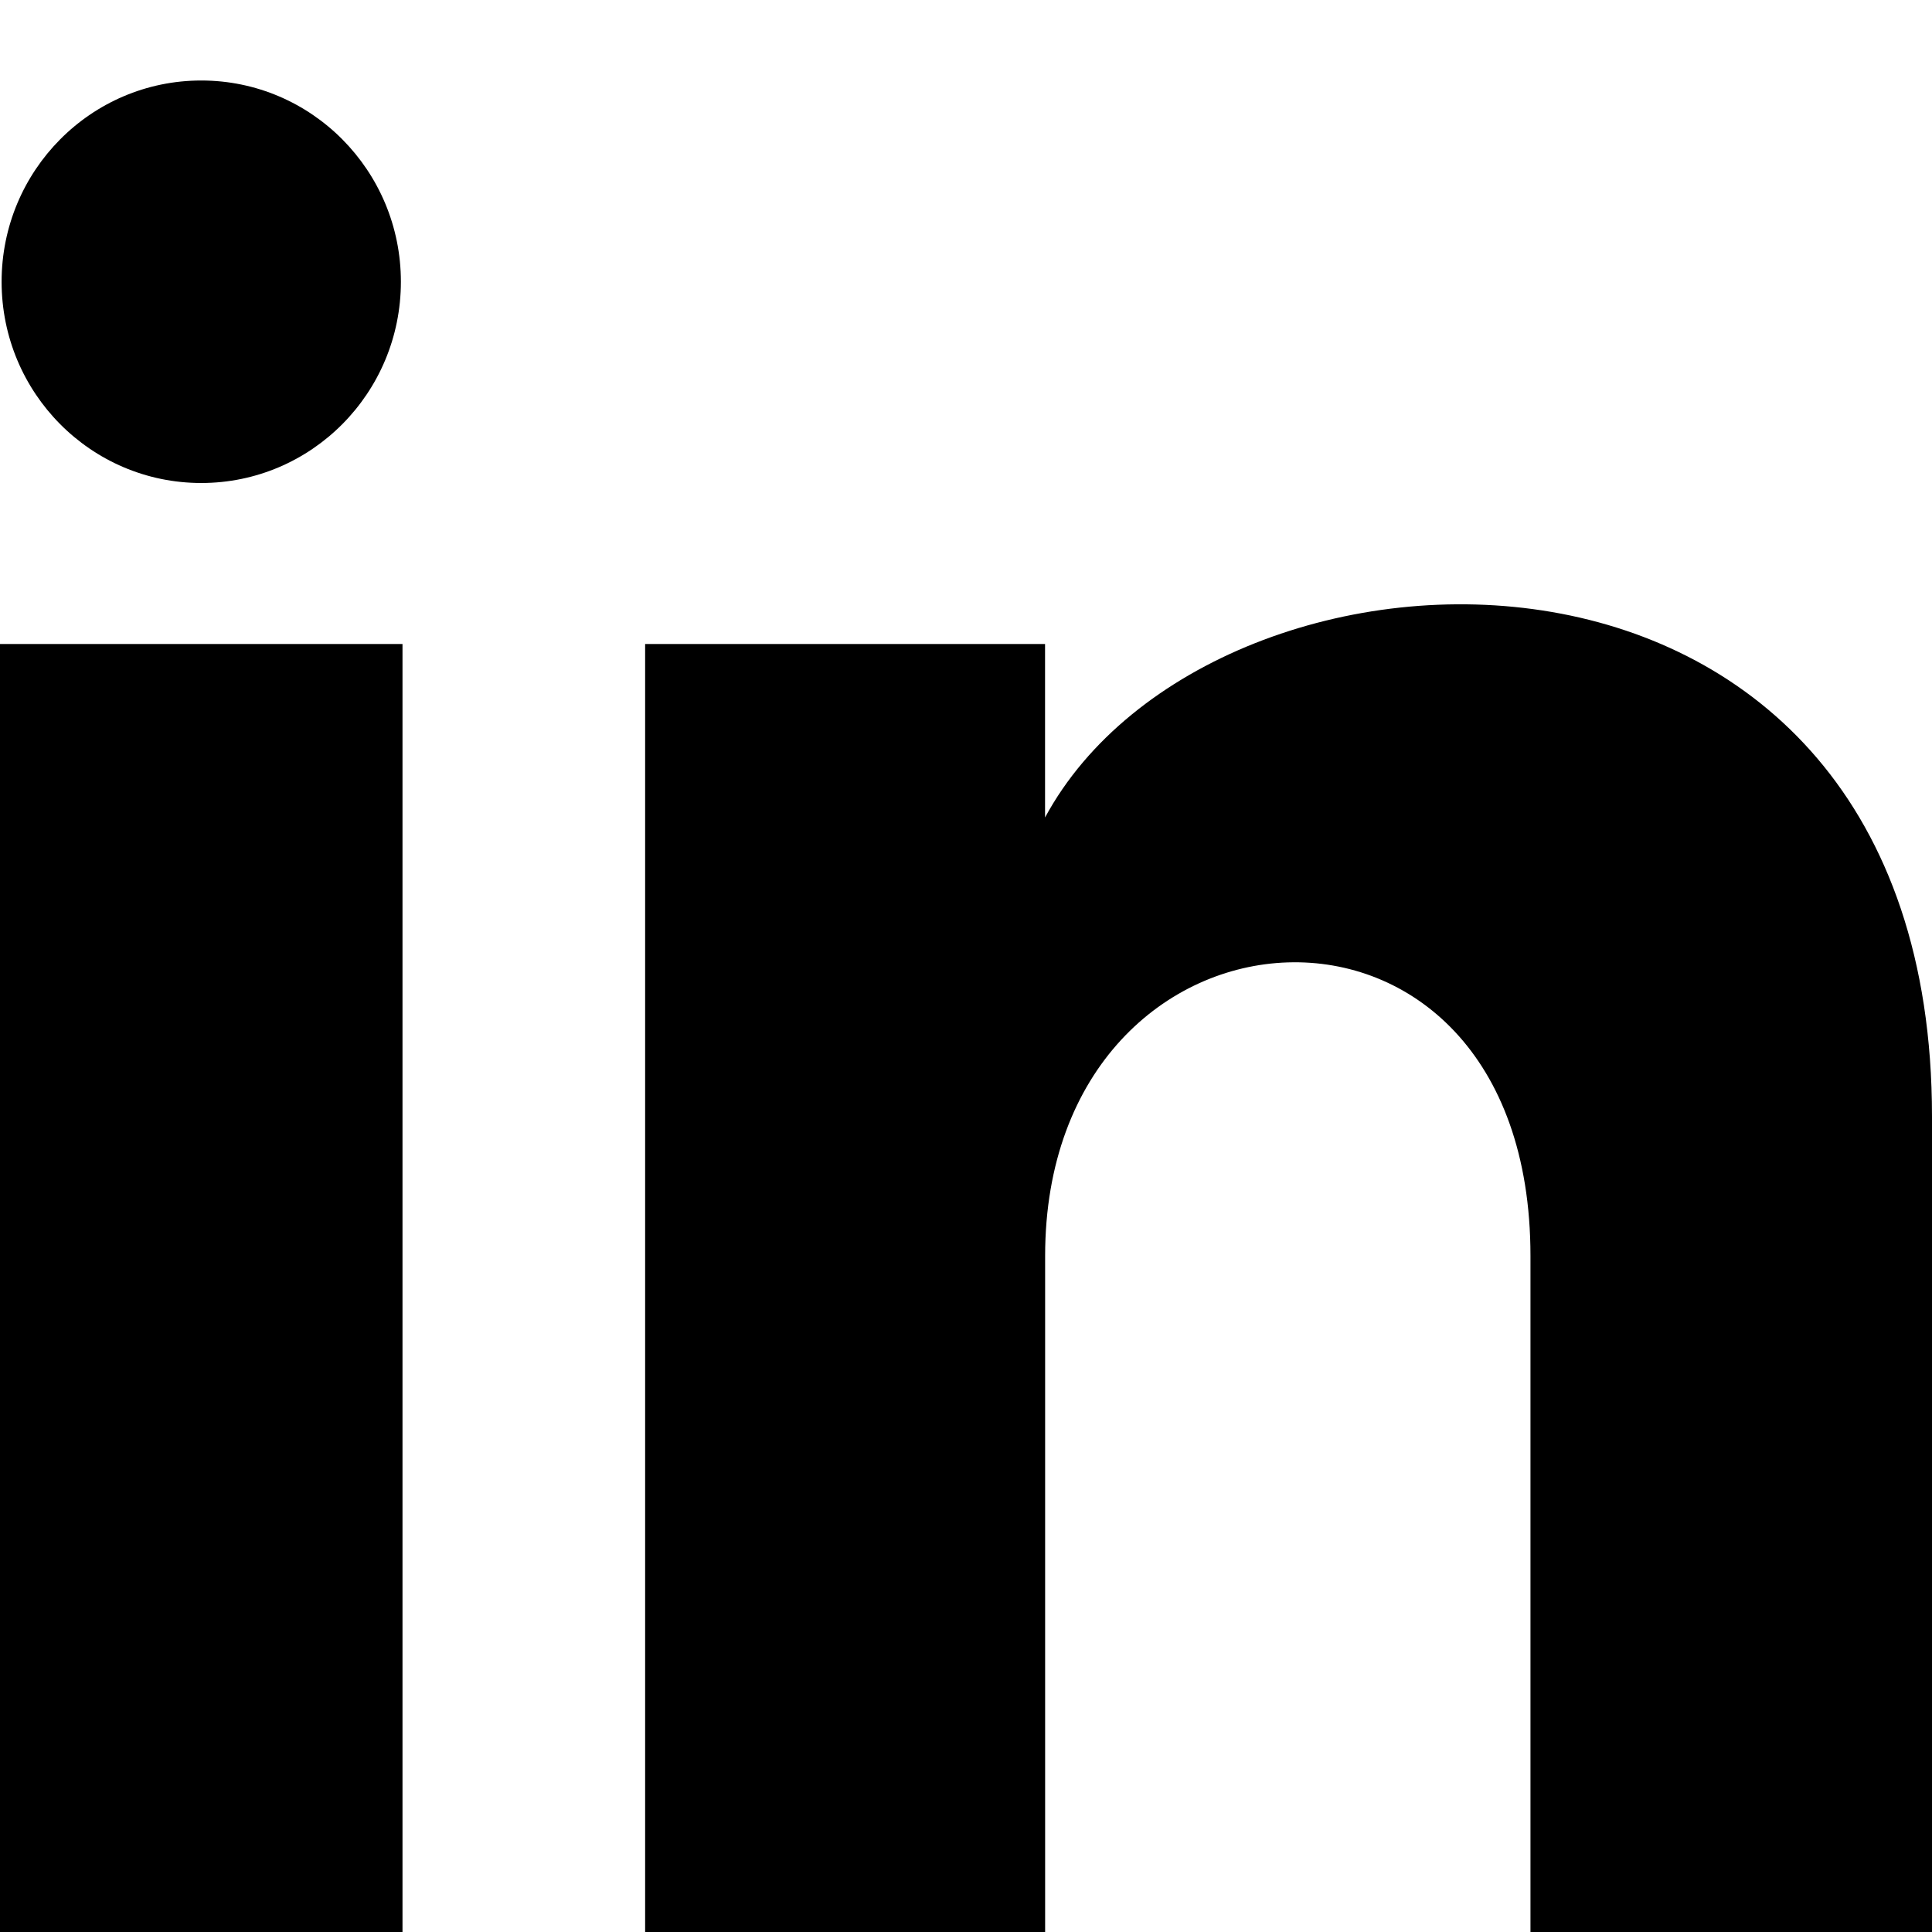
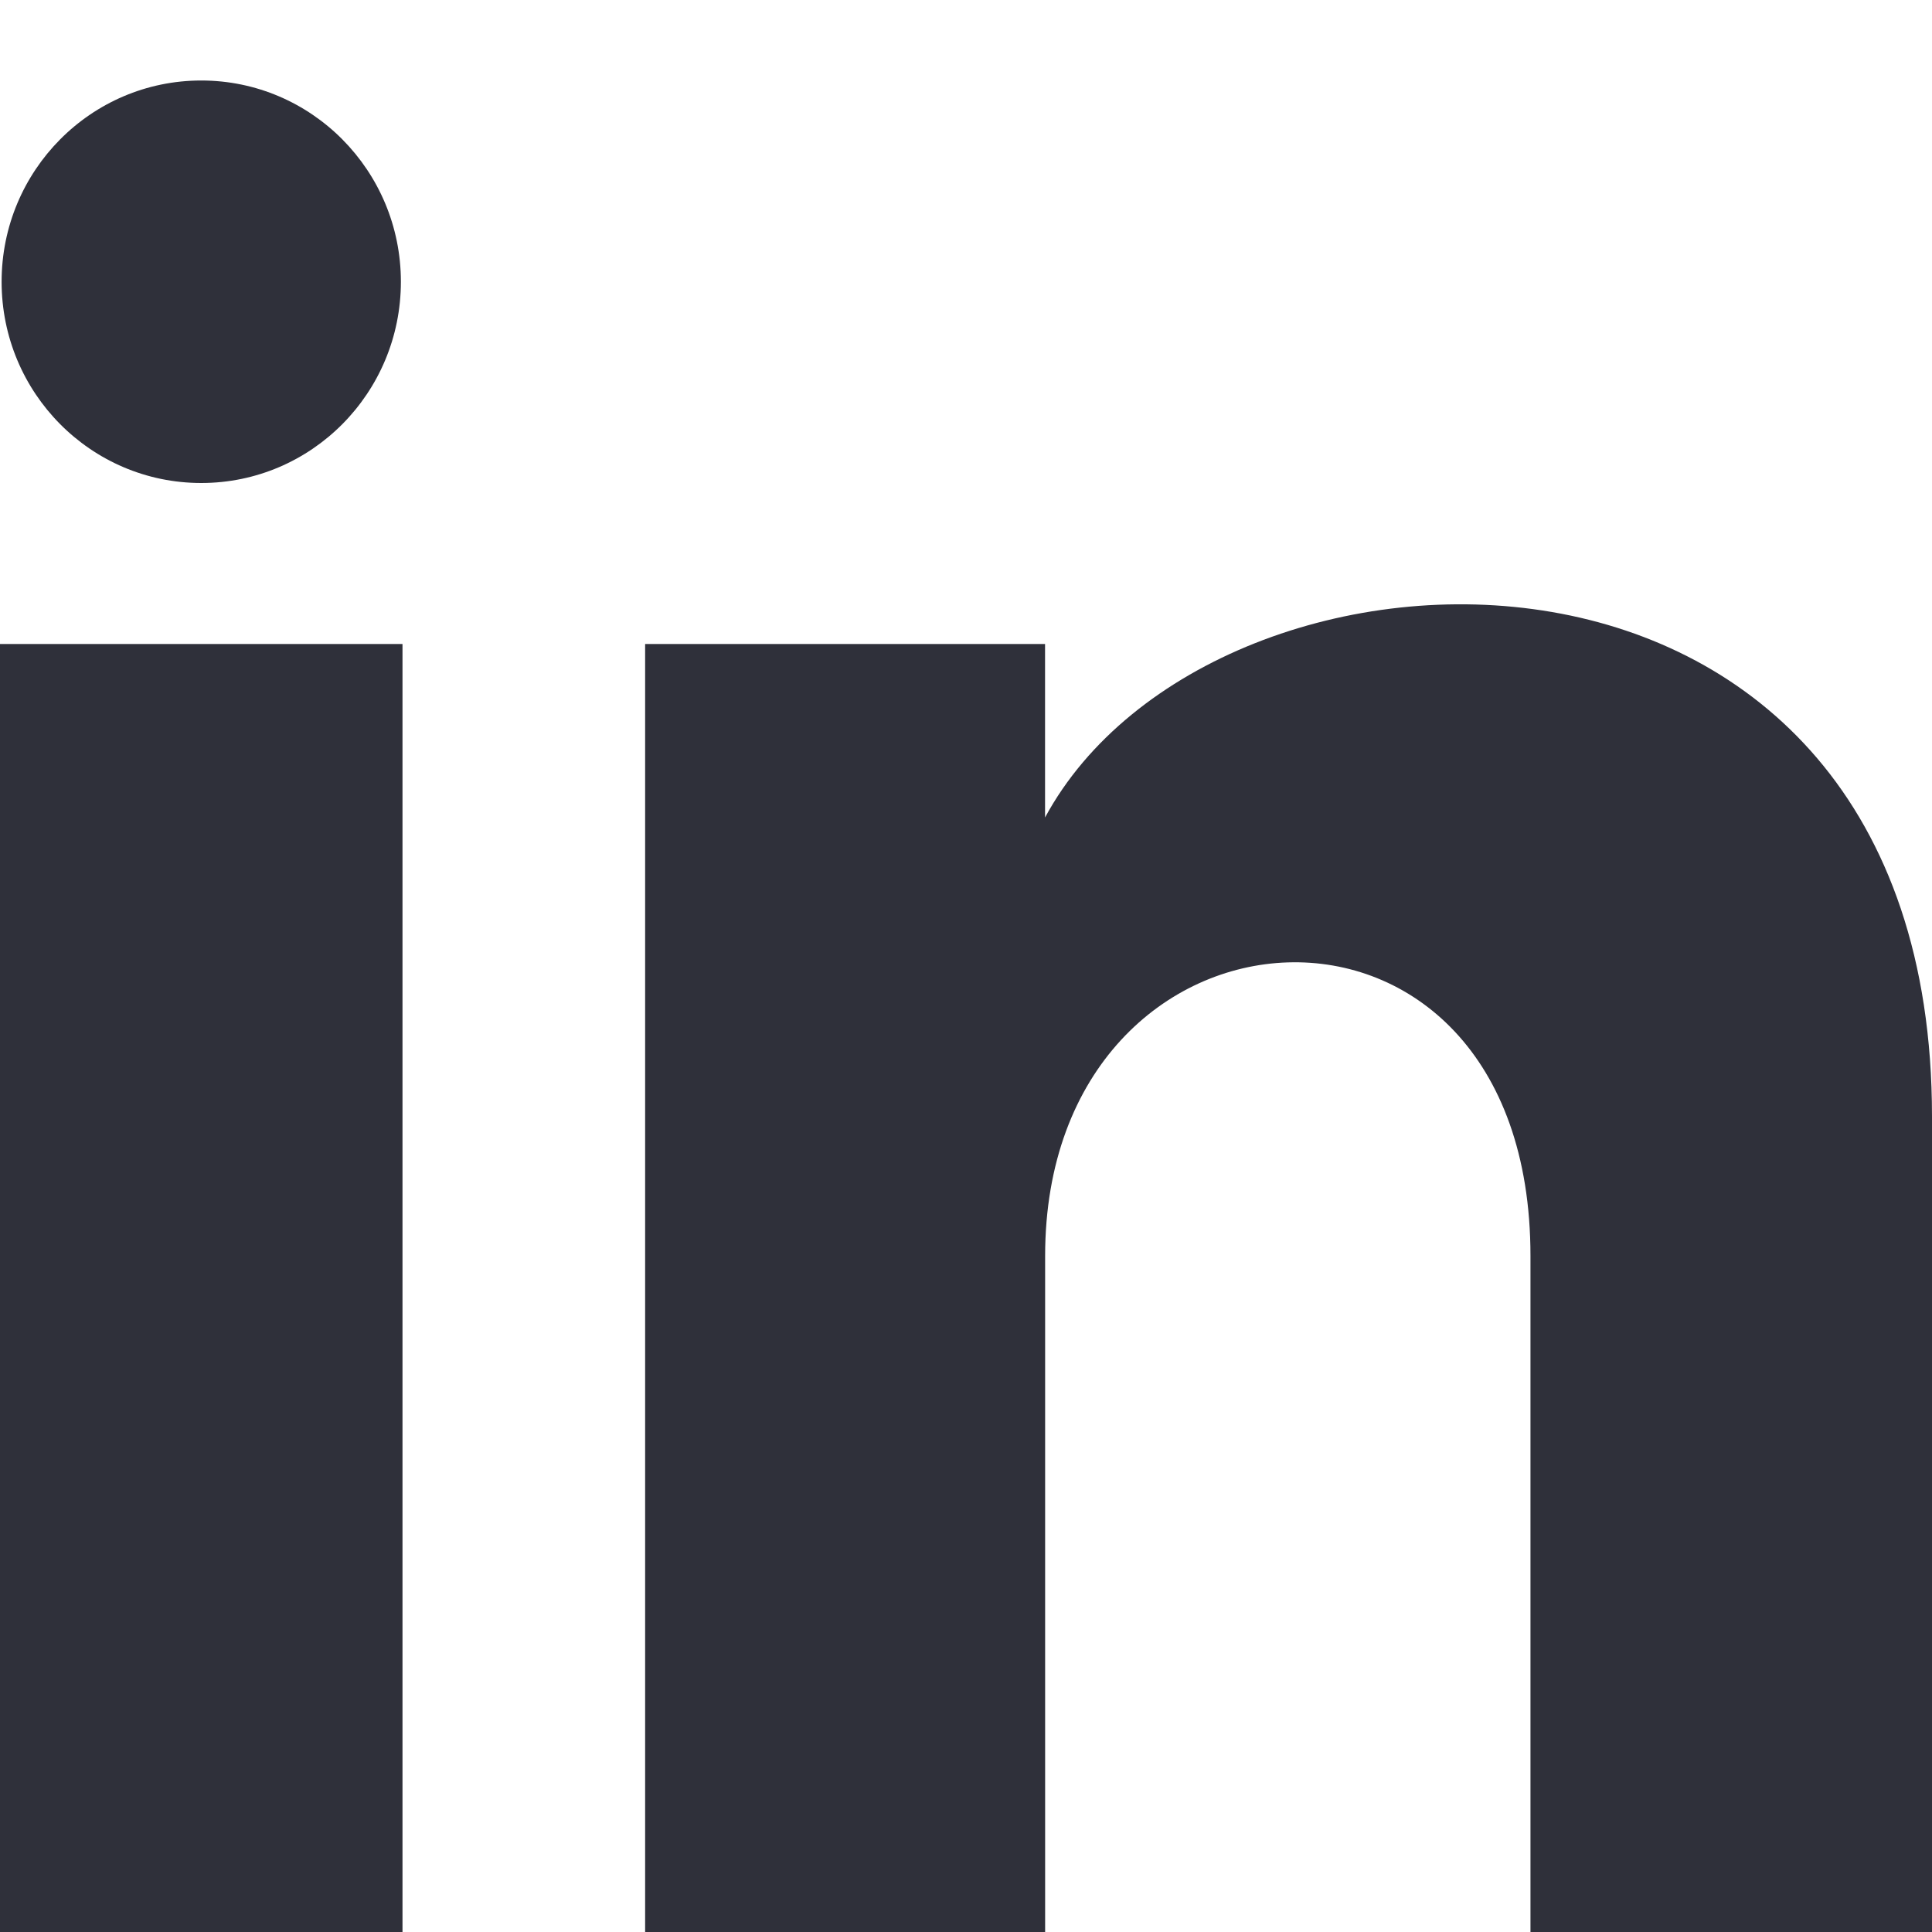
- <svg xmlns="http://www.w3.org/2000/svg" width="24" height="24" viewBox="0 0 24 24">
+ <svg xmlns="http://www.w3.org/2000/svg" fill="#2f303a" width="24" height="24" viewBox="0 0 24 24">
  <path d="M4.98 3.5c0 1.381-1.11 2.5-2.48 2.5s-2.48-1.119-2.48-2.5c0-1.38 1.11-2.5 2.48-2.5s2.48 1.12 2.48 2.5zm.02 4.5h-5v16h5v-16zm7.982 0h-4.968v16h4.969v-8.399c0-4.67 6.029-5.052 6.029 0v8.399h4.988v-10.131c0-7.88-8.922-7.593-11.018-3.714v-2.155z" />
</svg>
